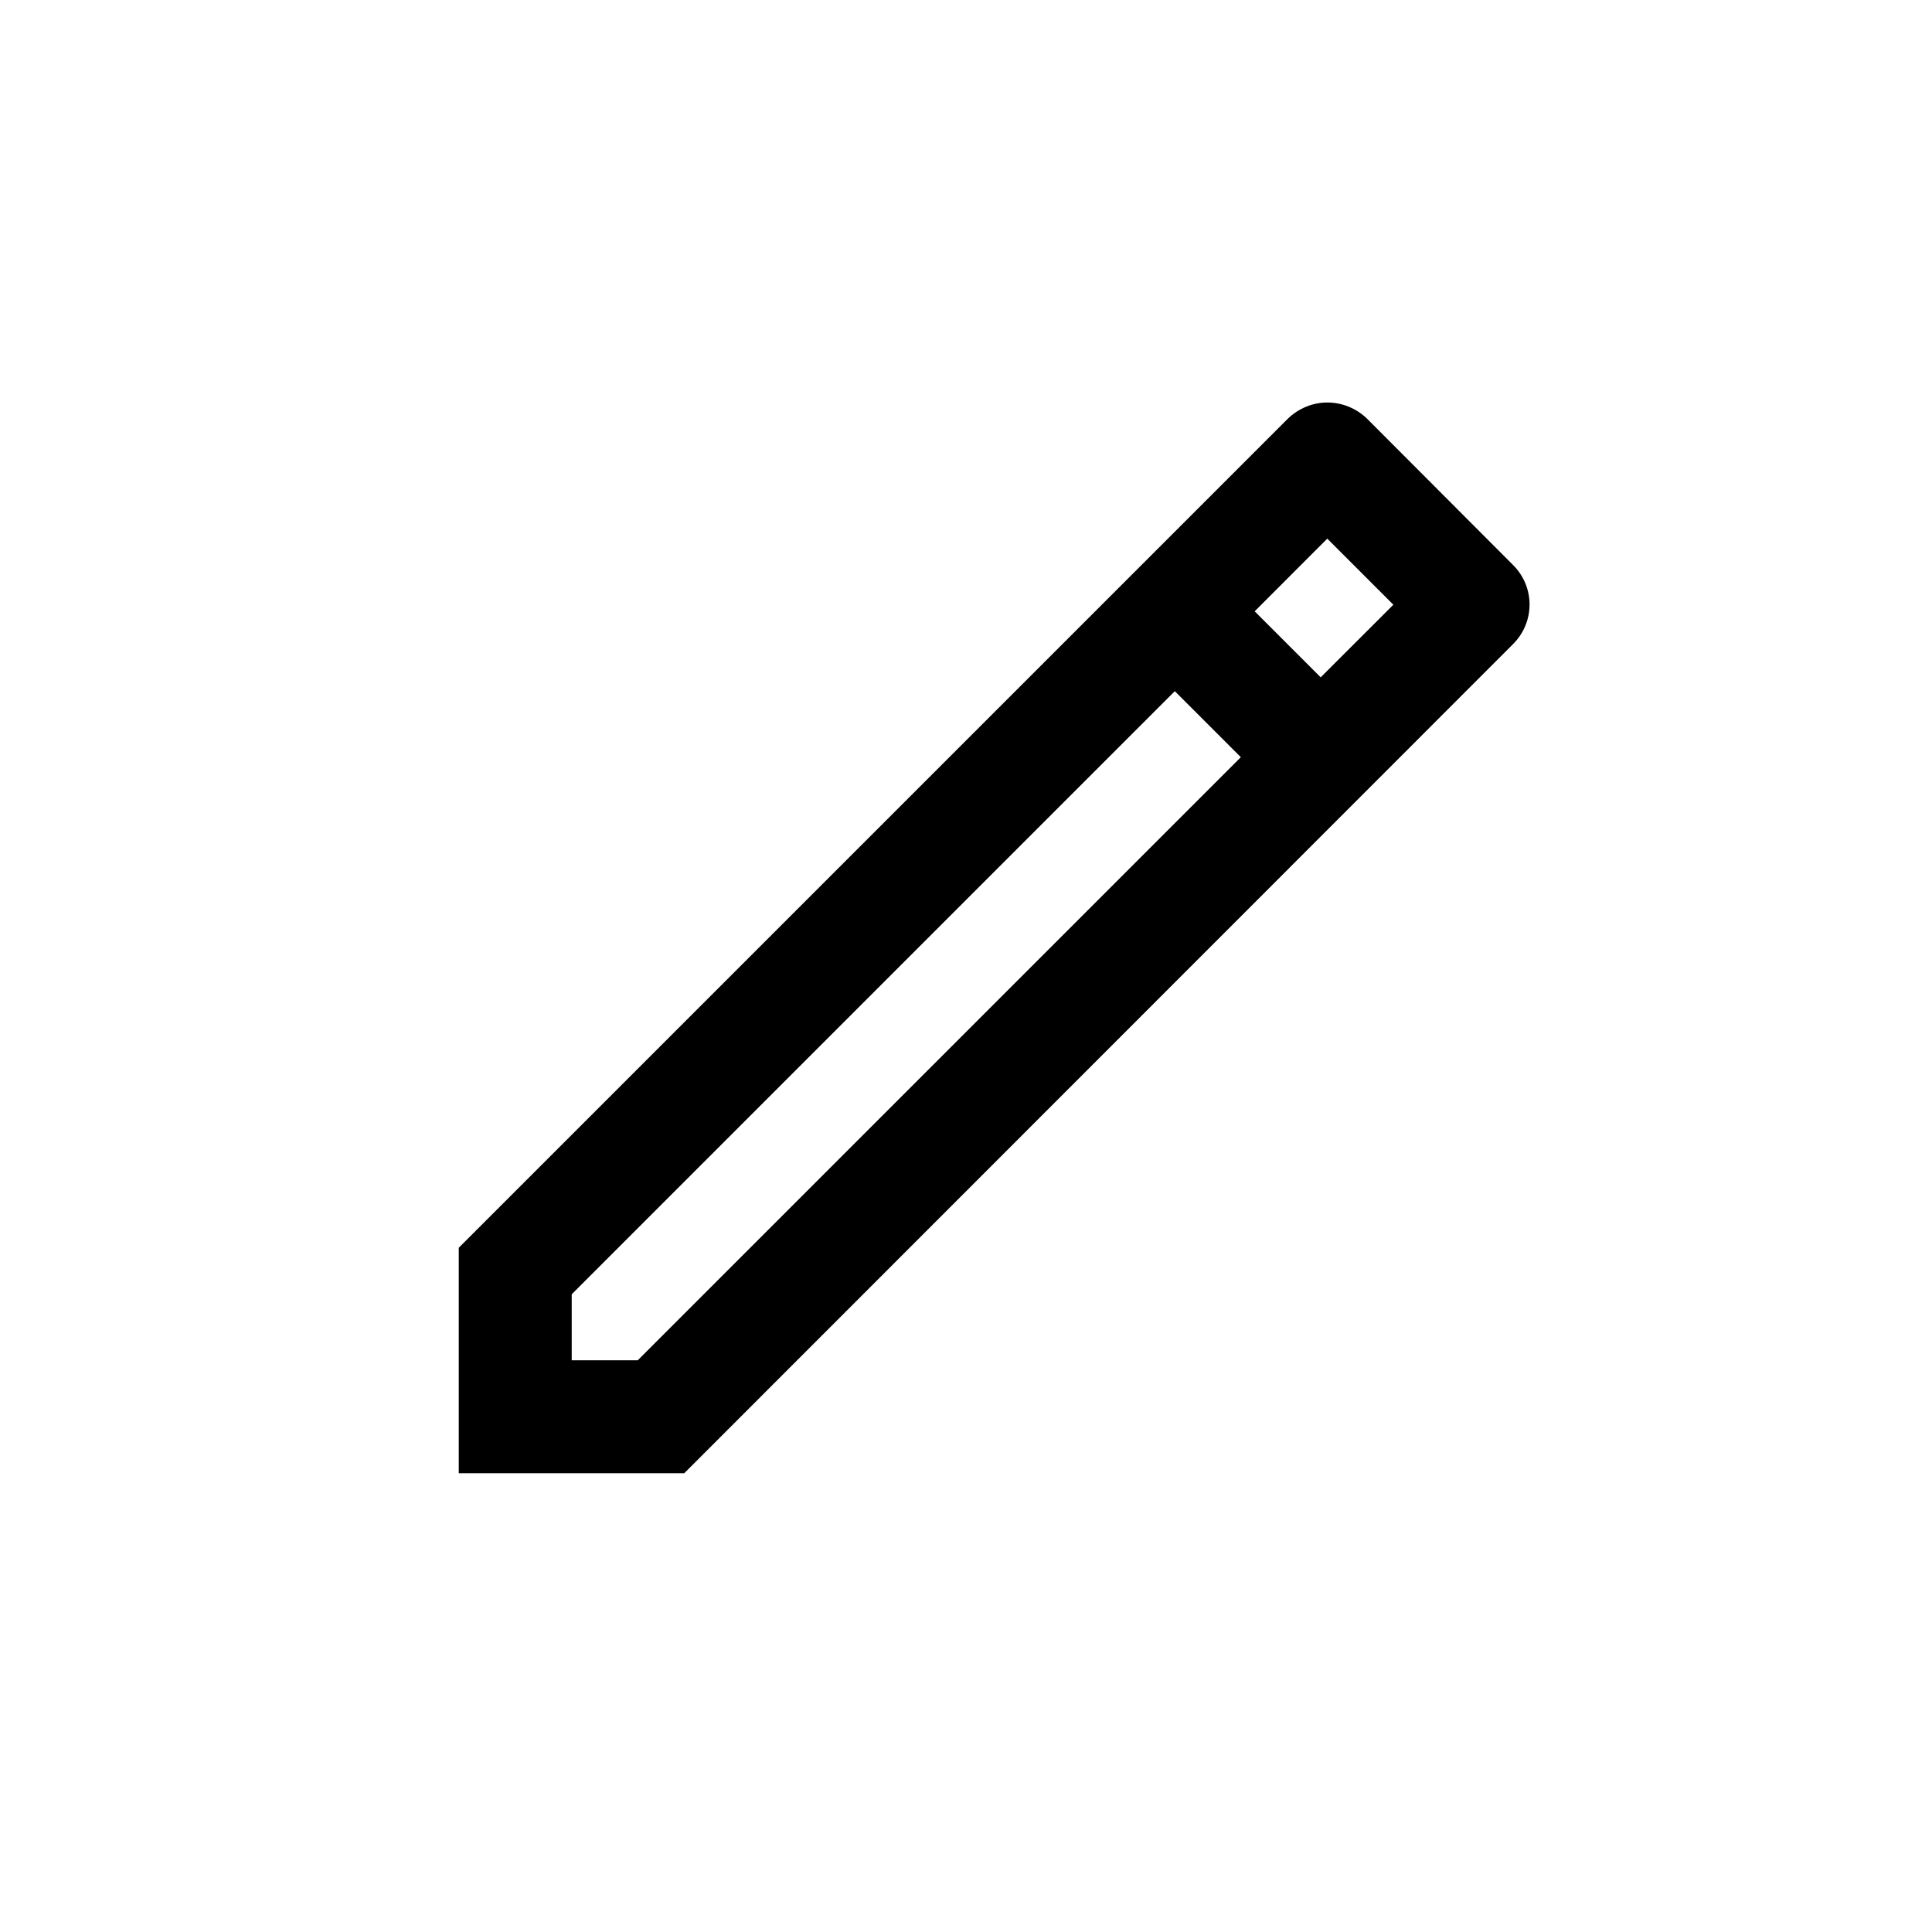
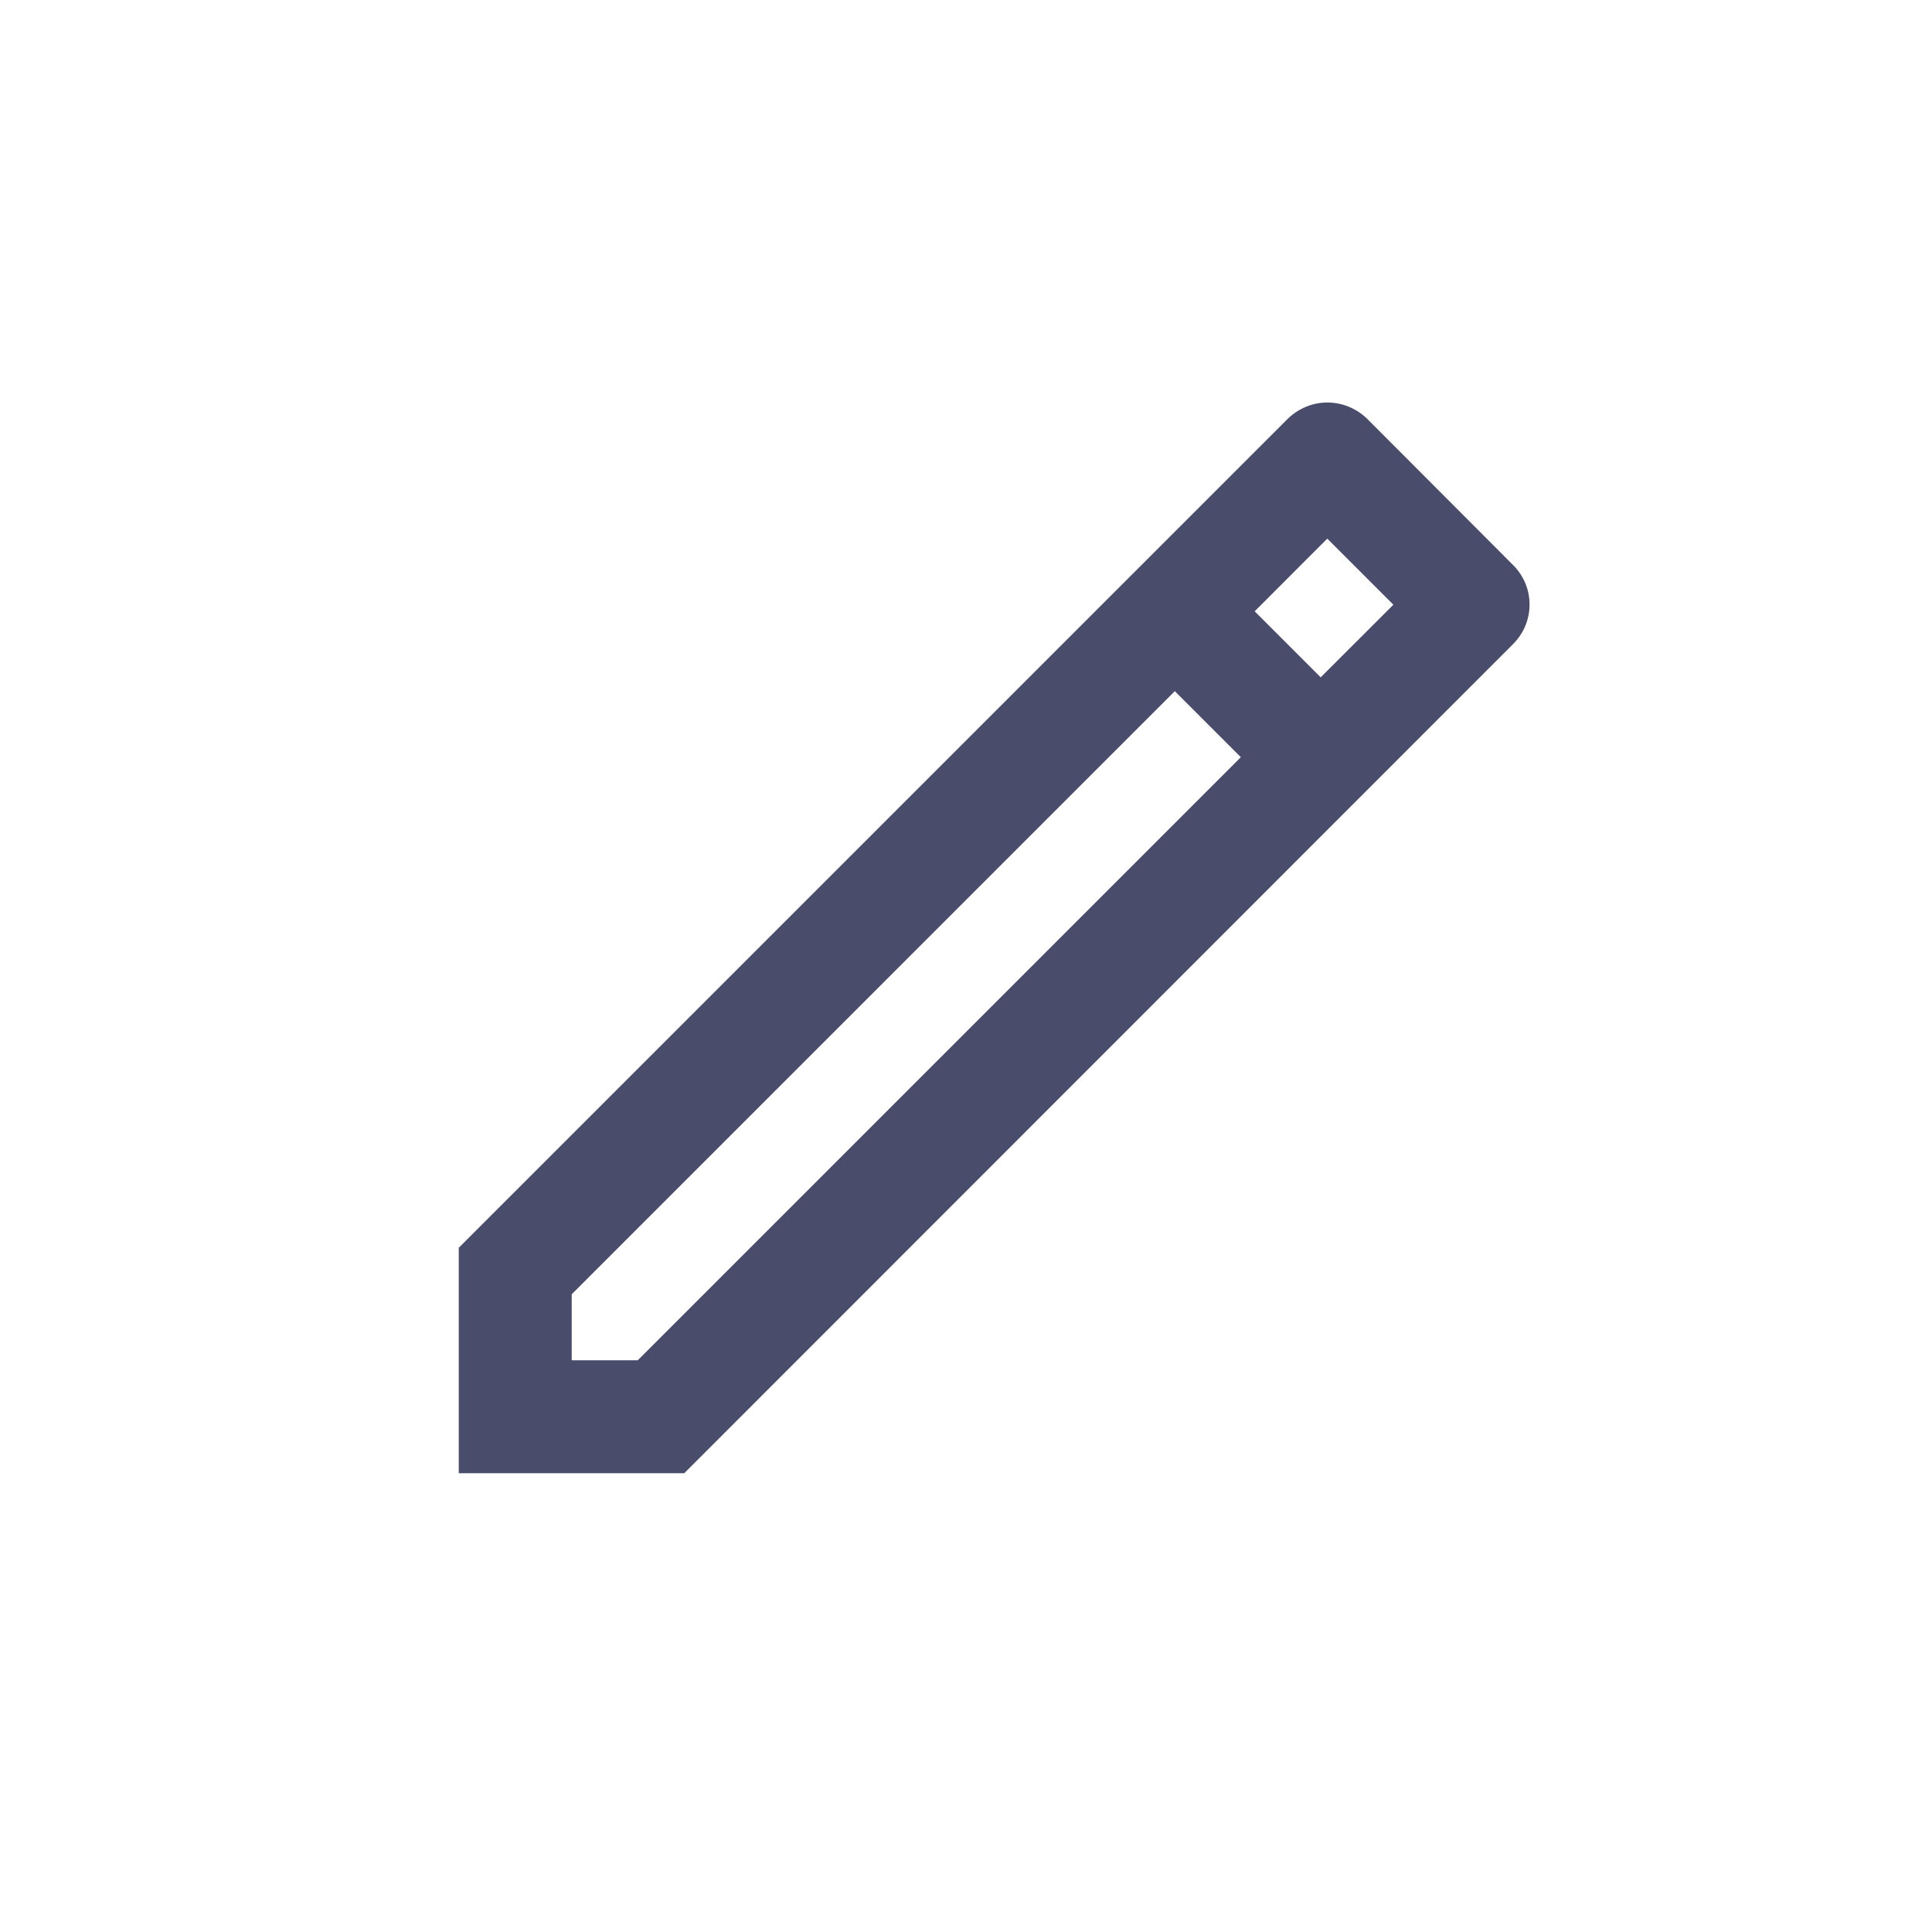
<svg xmlns="http://www.w3.org/2000/svg" viewBox="0 0 24 24" width="24px" height="24px">
  <g id="surface159565052">
-     <path style=" stroke:none;fill-rule:nonzero;fill:rgb(0%,0%,0%);fill-opacity:1;" d="M 16.488 5 C 16.312 5 16.133 5.07 15.996 5.203 L 5.699 15.5 L 5.699 18.301 L 8.5 18.301 L 18.793 8.004 C 19.07 7.73 19.07 7.289 18.793 7.016 L 16.984 5.203 C 16.848 5.07 16.668 5 16.488 5 Z M 16.488 6.691 L 17.309 7.512 L 16.406 8.414 L 15.586 7.594 Z M 14.594 8.586 L 15.414 9.406 L 7.922 16.898 L 7.102 16.898 L 7.102 16.078 Z M 14.594 8.586 " />
+     <path style=" stroke:none;fill-rule:nonzero;fill:#494C6B;fill-opacity:1;" d="M 16.488 5 C 16.312 5 16.133 5.07 15.996 5.203 L 5.699 15.5 L 5.699 18.301 L 8.5 18.301 L 18.793 8.004 C 19.07 7.73 19.07 7.289 18.793 7.016 L 16.984 5.203 C 16.848 5.07 16.668 5 16.488 5 Z M 16.488 6.691 L 17.309 7.512 L 16.406 8.414 L 15.586 7.594 Z M 14.594 8.586 L 15.414 9.406 L 7.922 16.898 L 7.102 16.898 L 7.102 16.078 Z M 14.594 8.586 " />
  </g>
</svg>
